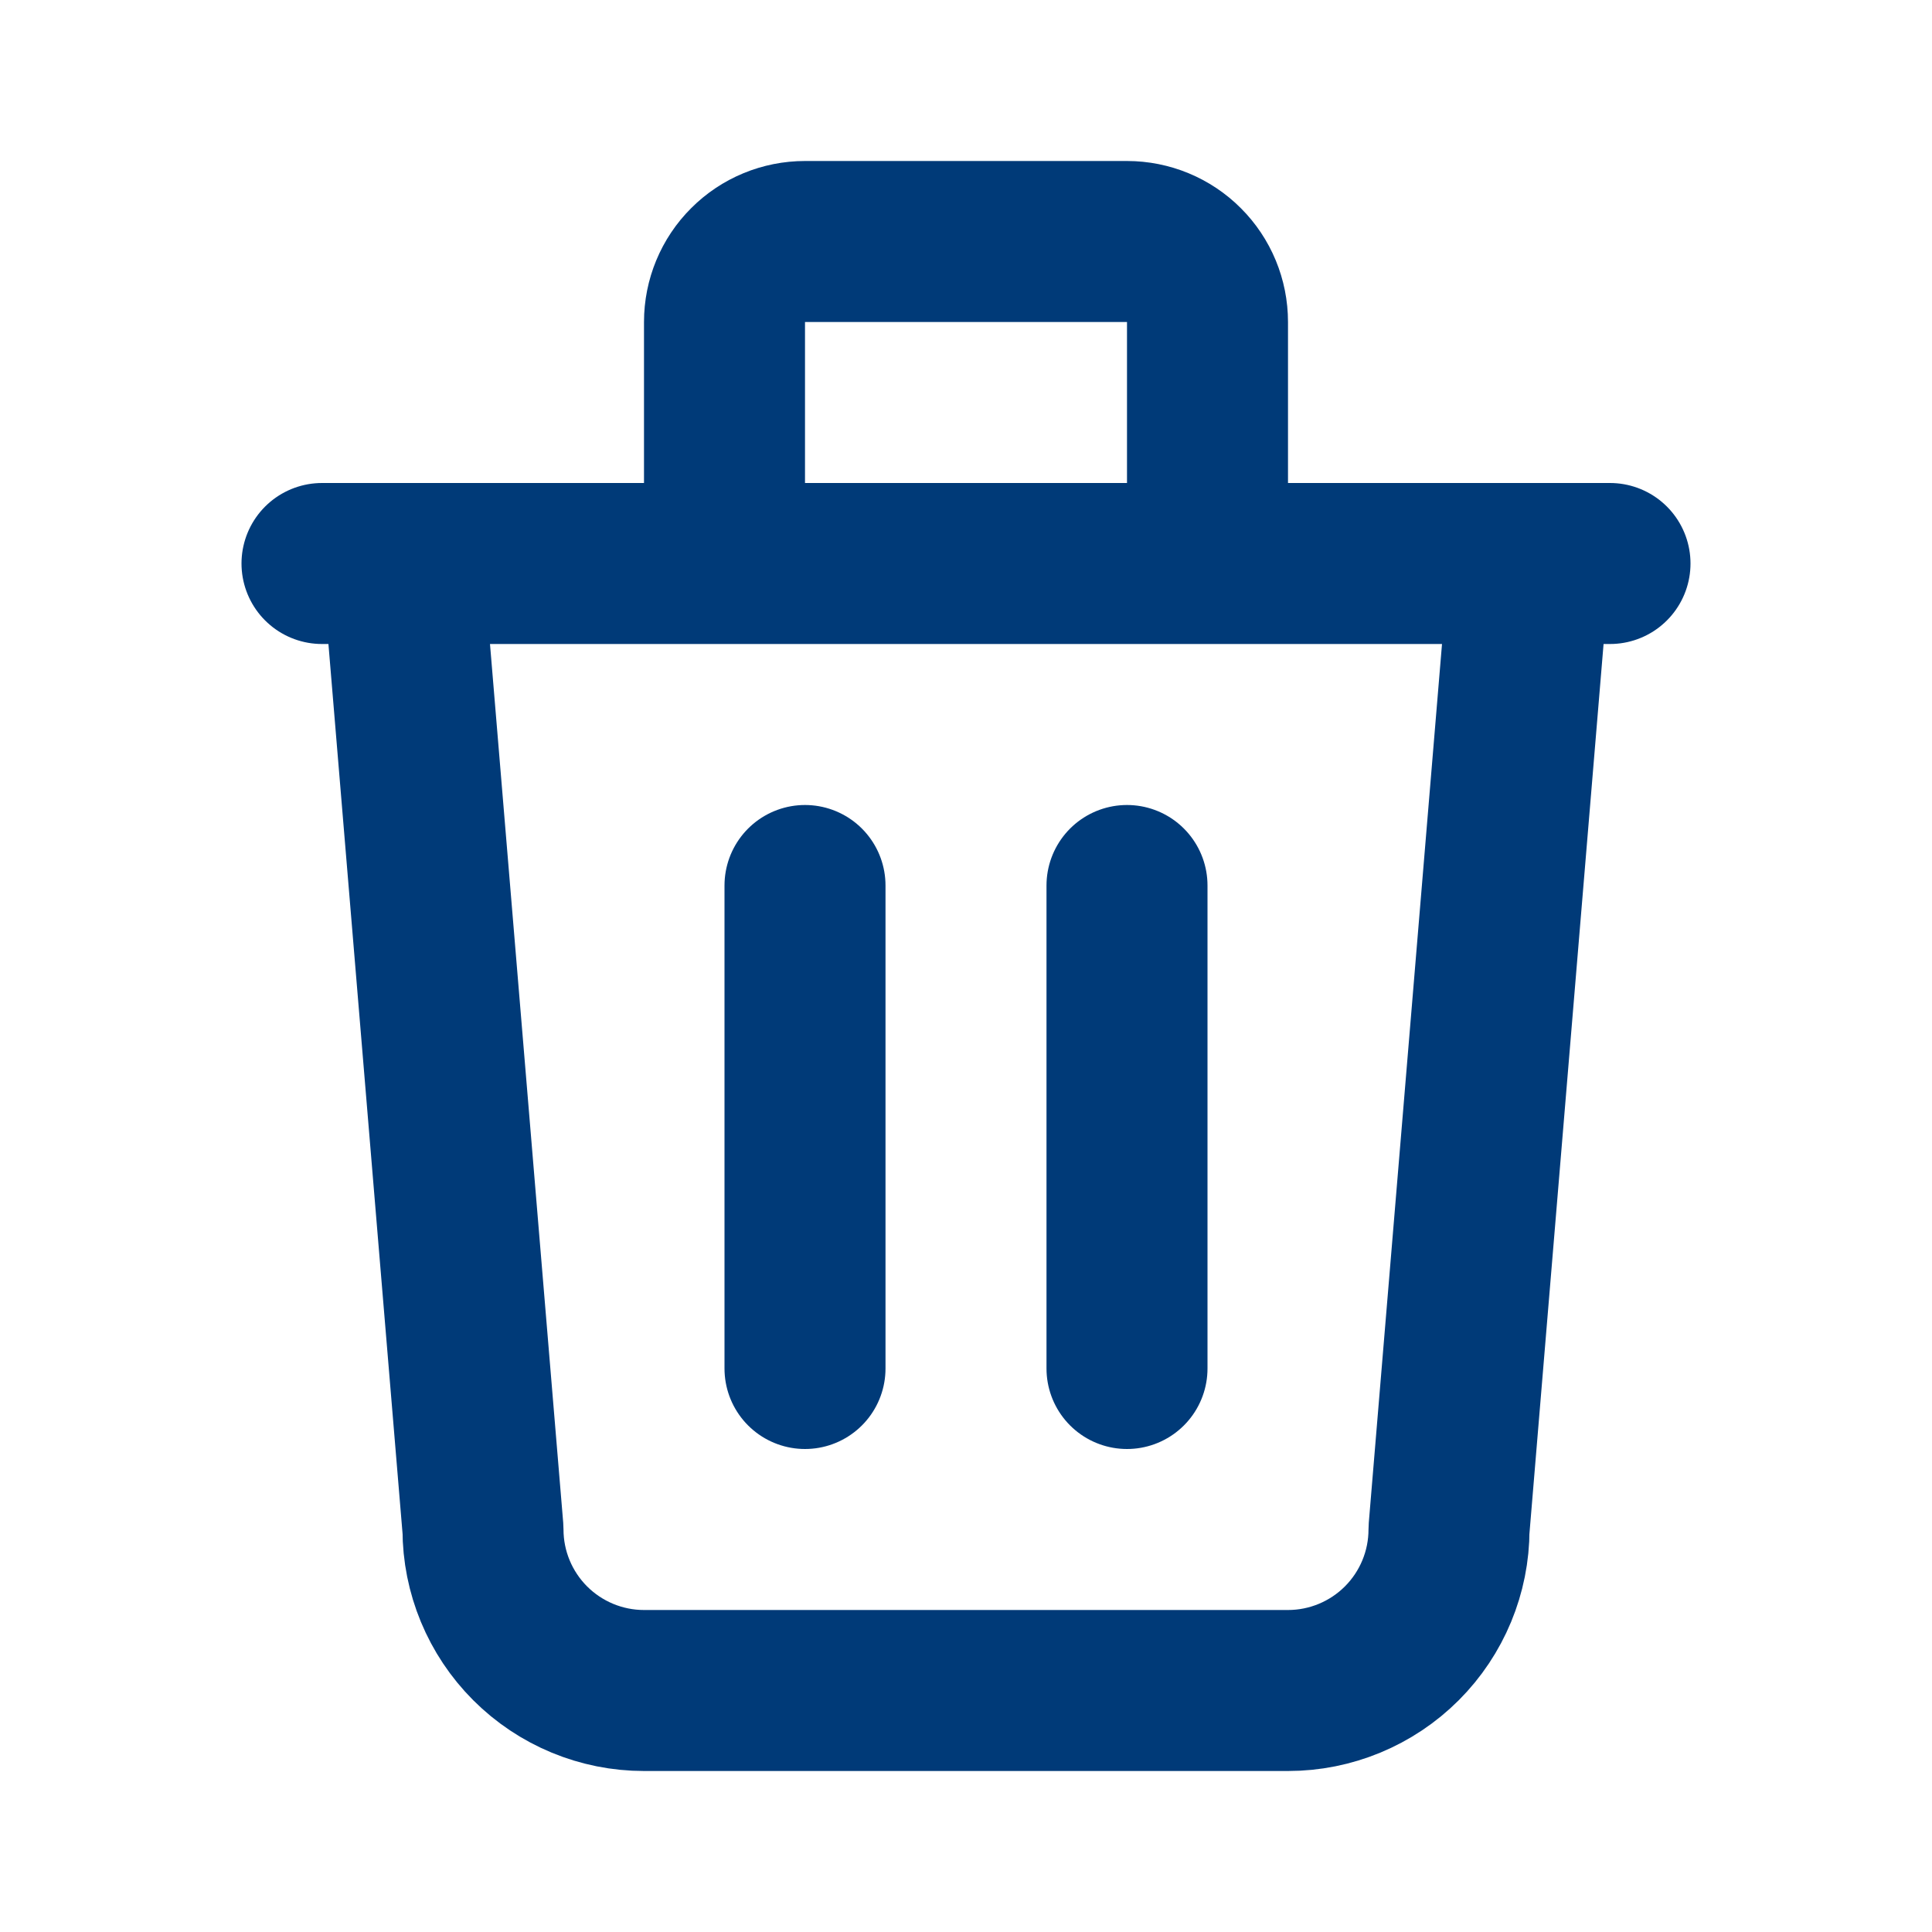
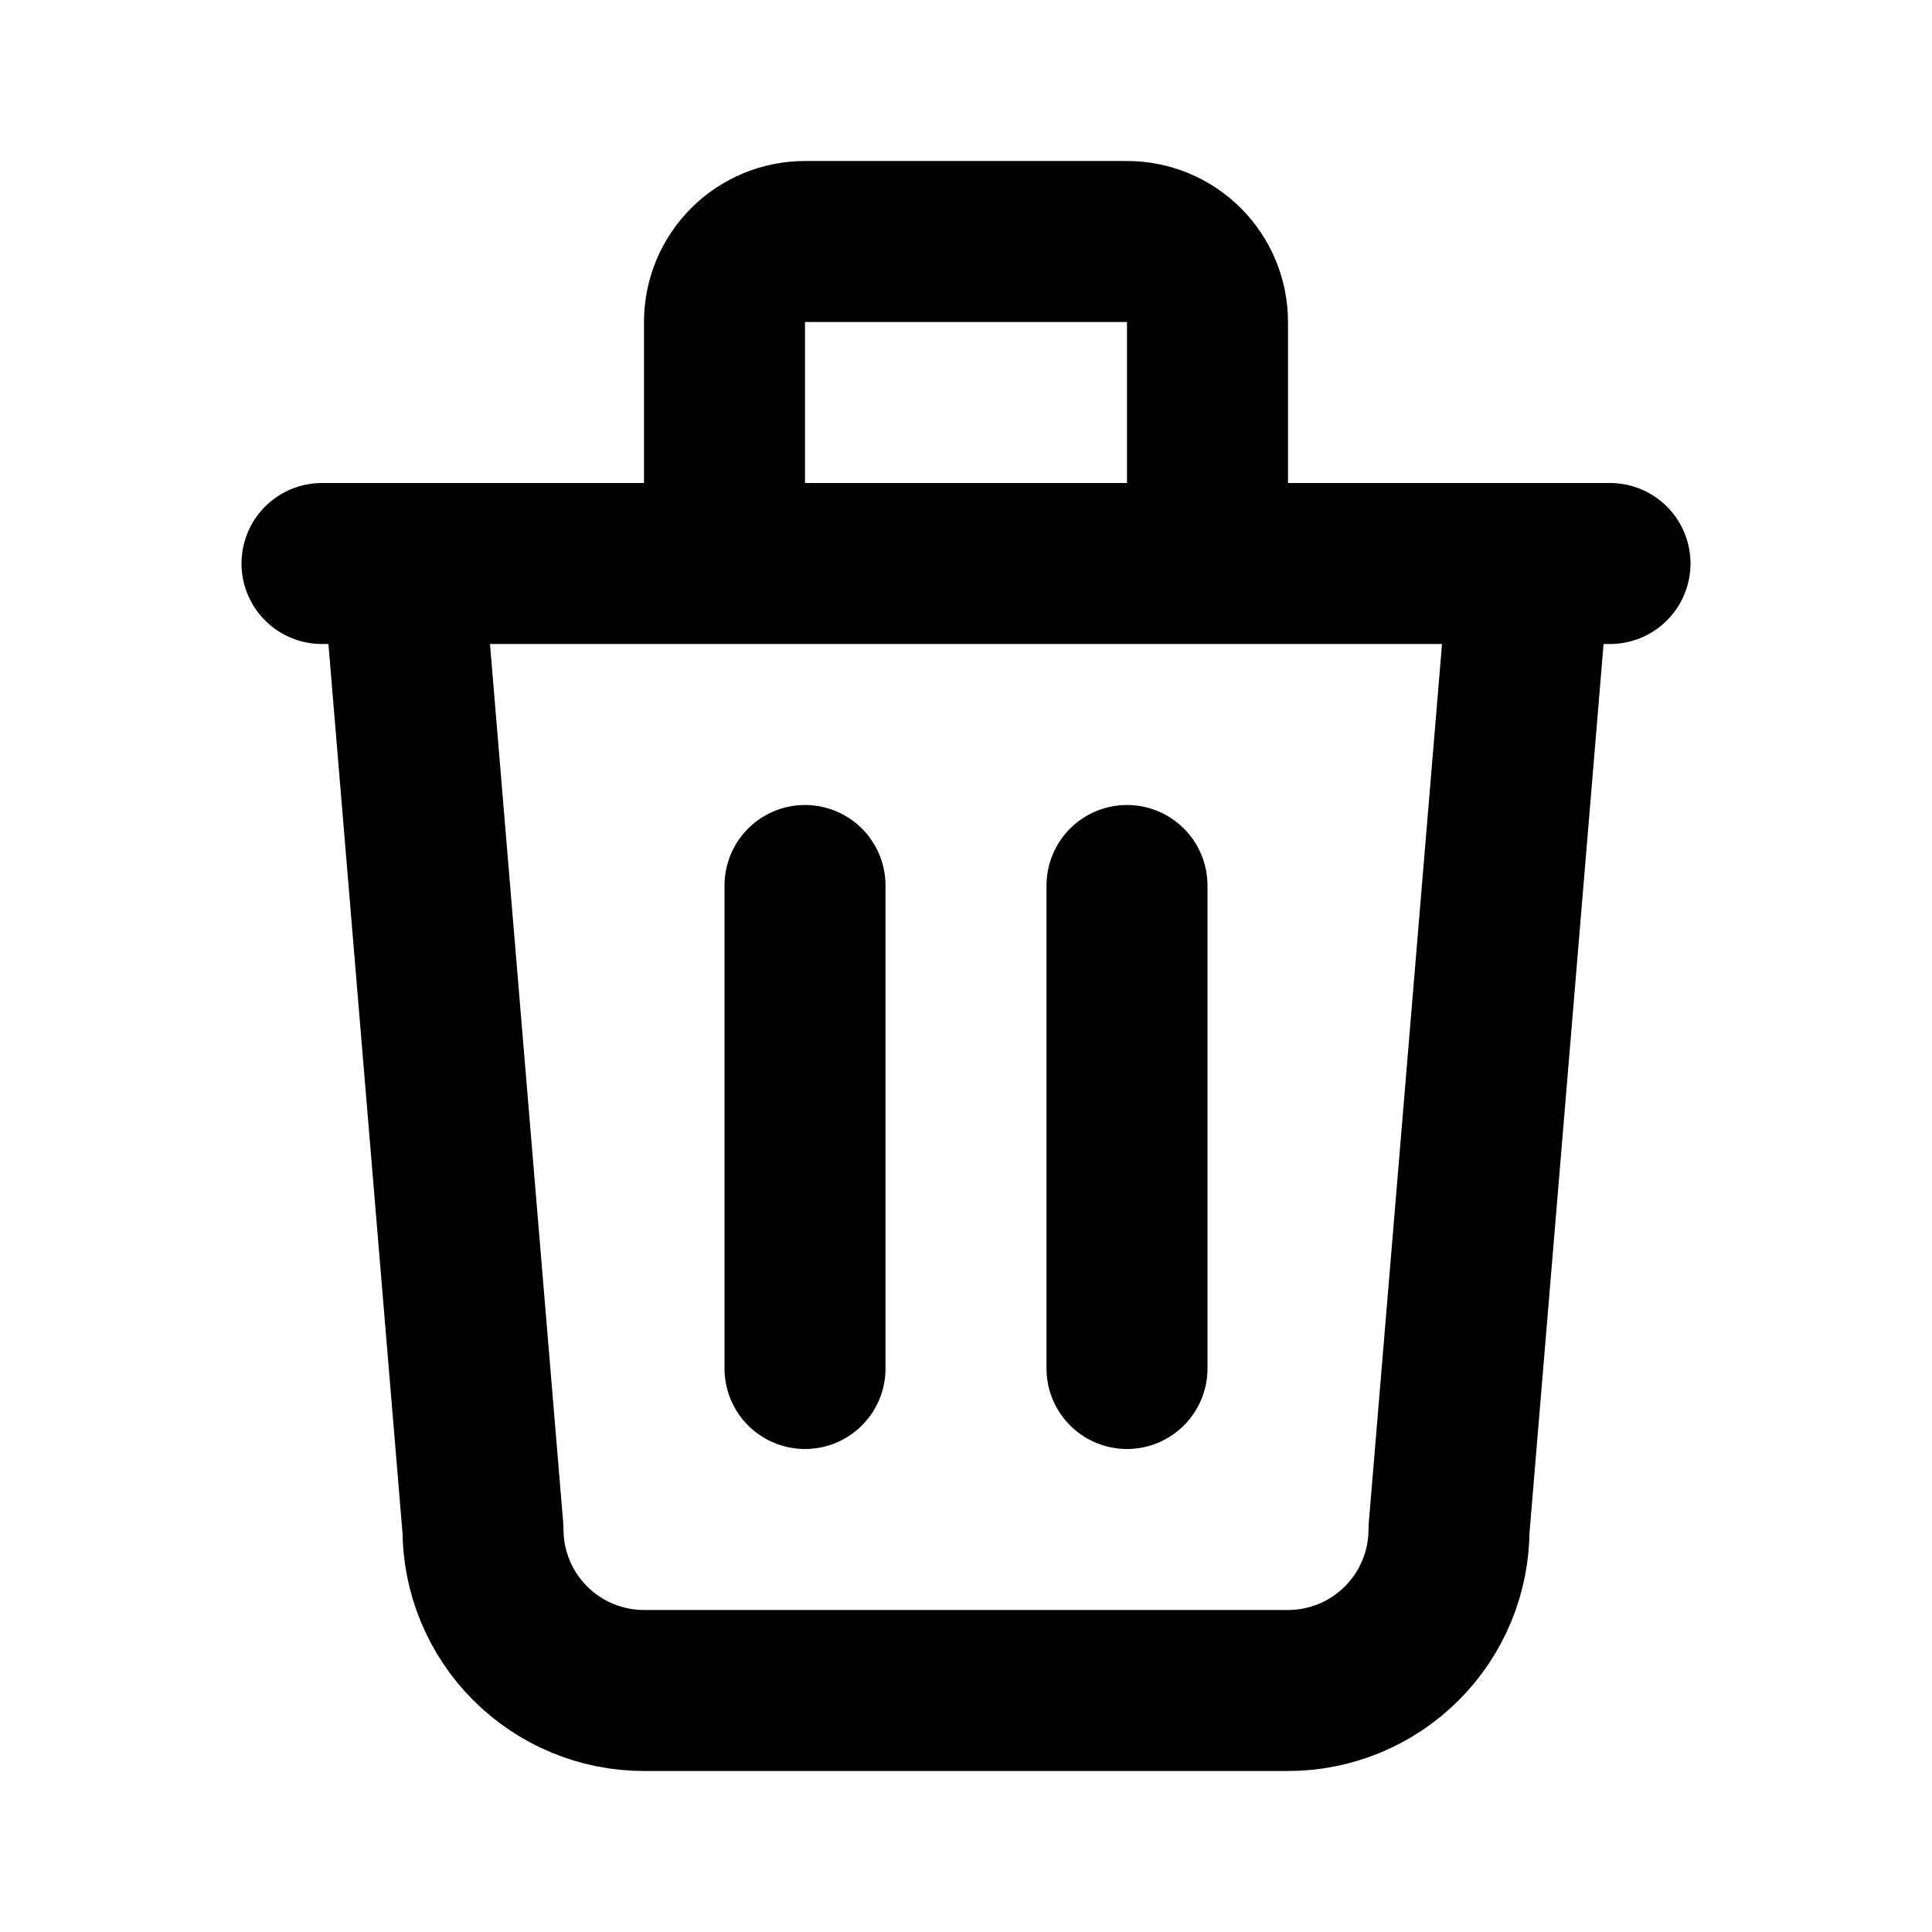
<svg xmlns="http://www.w3.org/2000/svg" width="24" height="24" viewBox="0 0 24 24" fill="none">
-   <path d="M4 7H20M10 11V17M14 11V17M5 7L6 19C6 19.53 6.211 20.039 6.586 20.414C6.961 20.789 7.47 21 8 21H16C16.53 21 17.039 20.789 17.414 20.414C17.789 20.039 18 19.53 18 19L19 7M9 7V4C9 3.735 9.105 3.48 9.293 3.293C9.48 3.105 9.735 3 10 3H14C14.265 3 14.52 3.105 14.707 3.293C14.895 3.48 15 3.735 15 4V7" stroke="#003A78" stroke-width="2" stroke-linecap="round" stroke-linejoin="round" />
+   <path d="M4 7H20M10 11V17M14 11V17M5 7L6 19C6 19.53 6.211 20.039 6.586 20.414C6.961 20.789 7.47 21 8 21H16C16.53 21 17.039 20.789 17.414 20.414C17.789 20.039 18 19.53 18 19L19 7M9 7V4C9 3.735 9.105 3.48 9.293 3.293C9.48 3.105 9.735 3 10 3H14C14.265 3 14.52 3.105 14.707 3.293C14.895 3.48 15 3.735 15 4V7" stroke="currentColor" stroke-width="2" stroke-linecap="round" stroke-linejoin="round" />
</svg>
